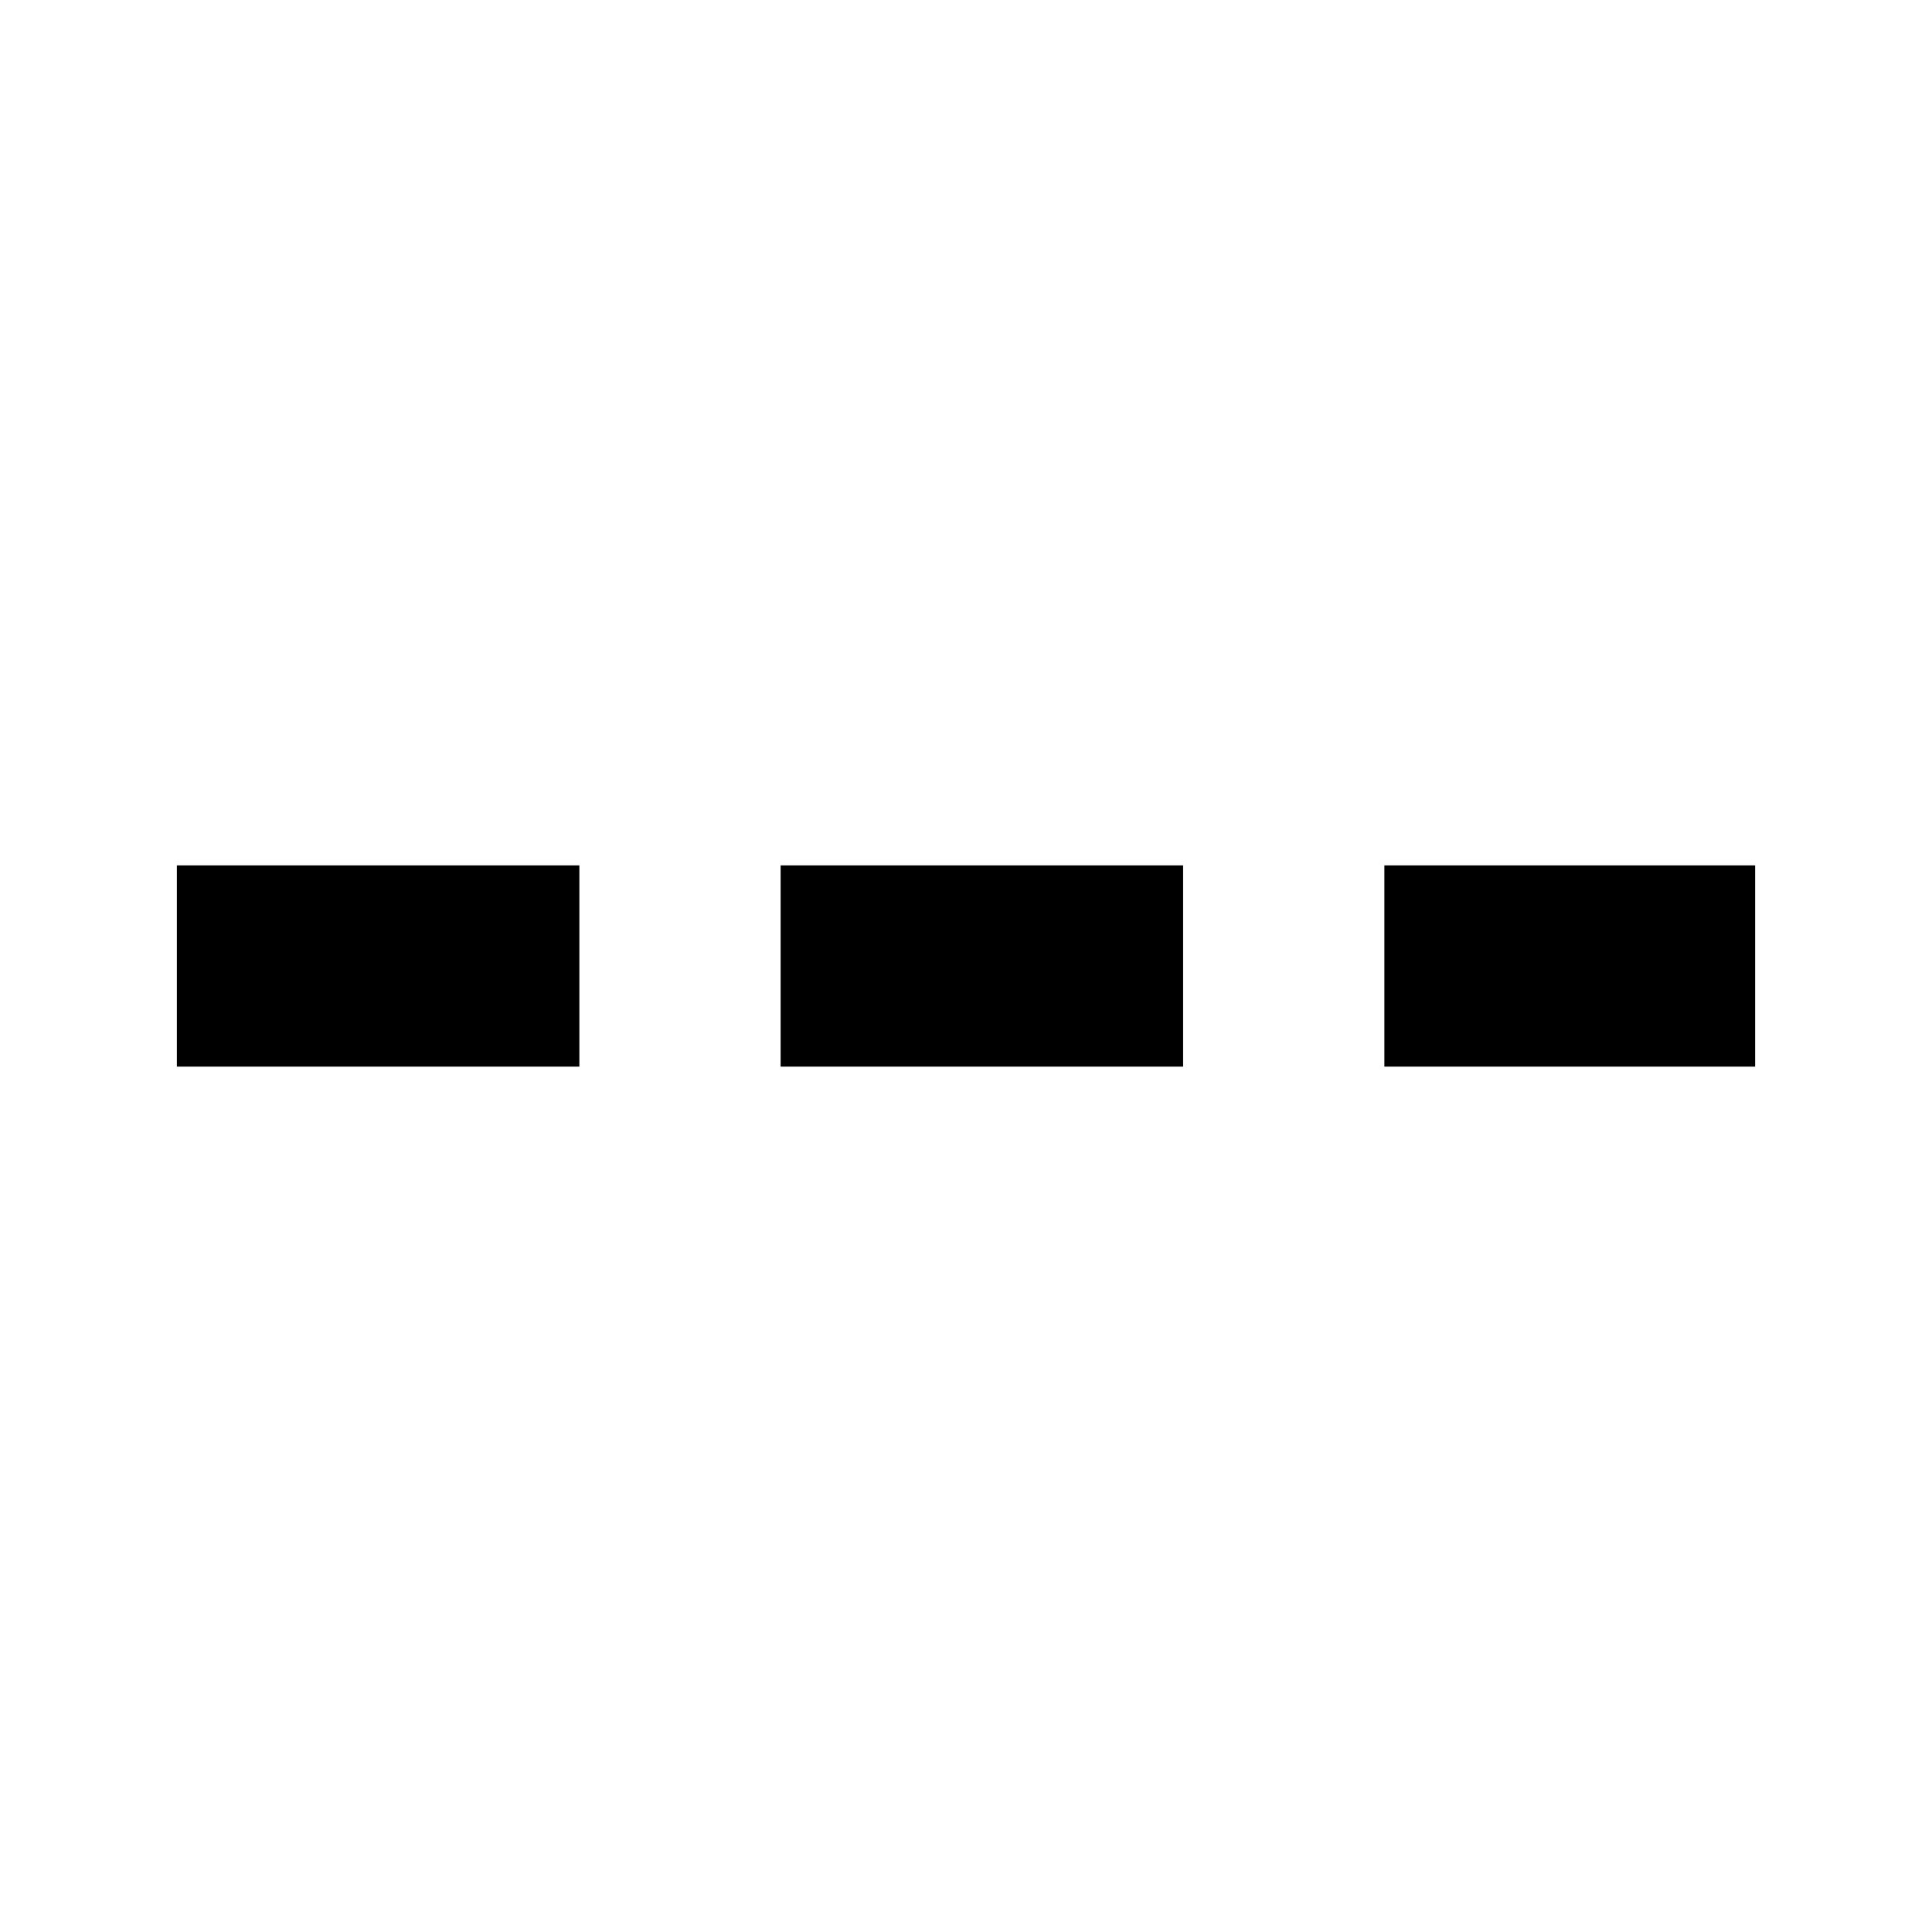
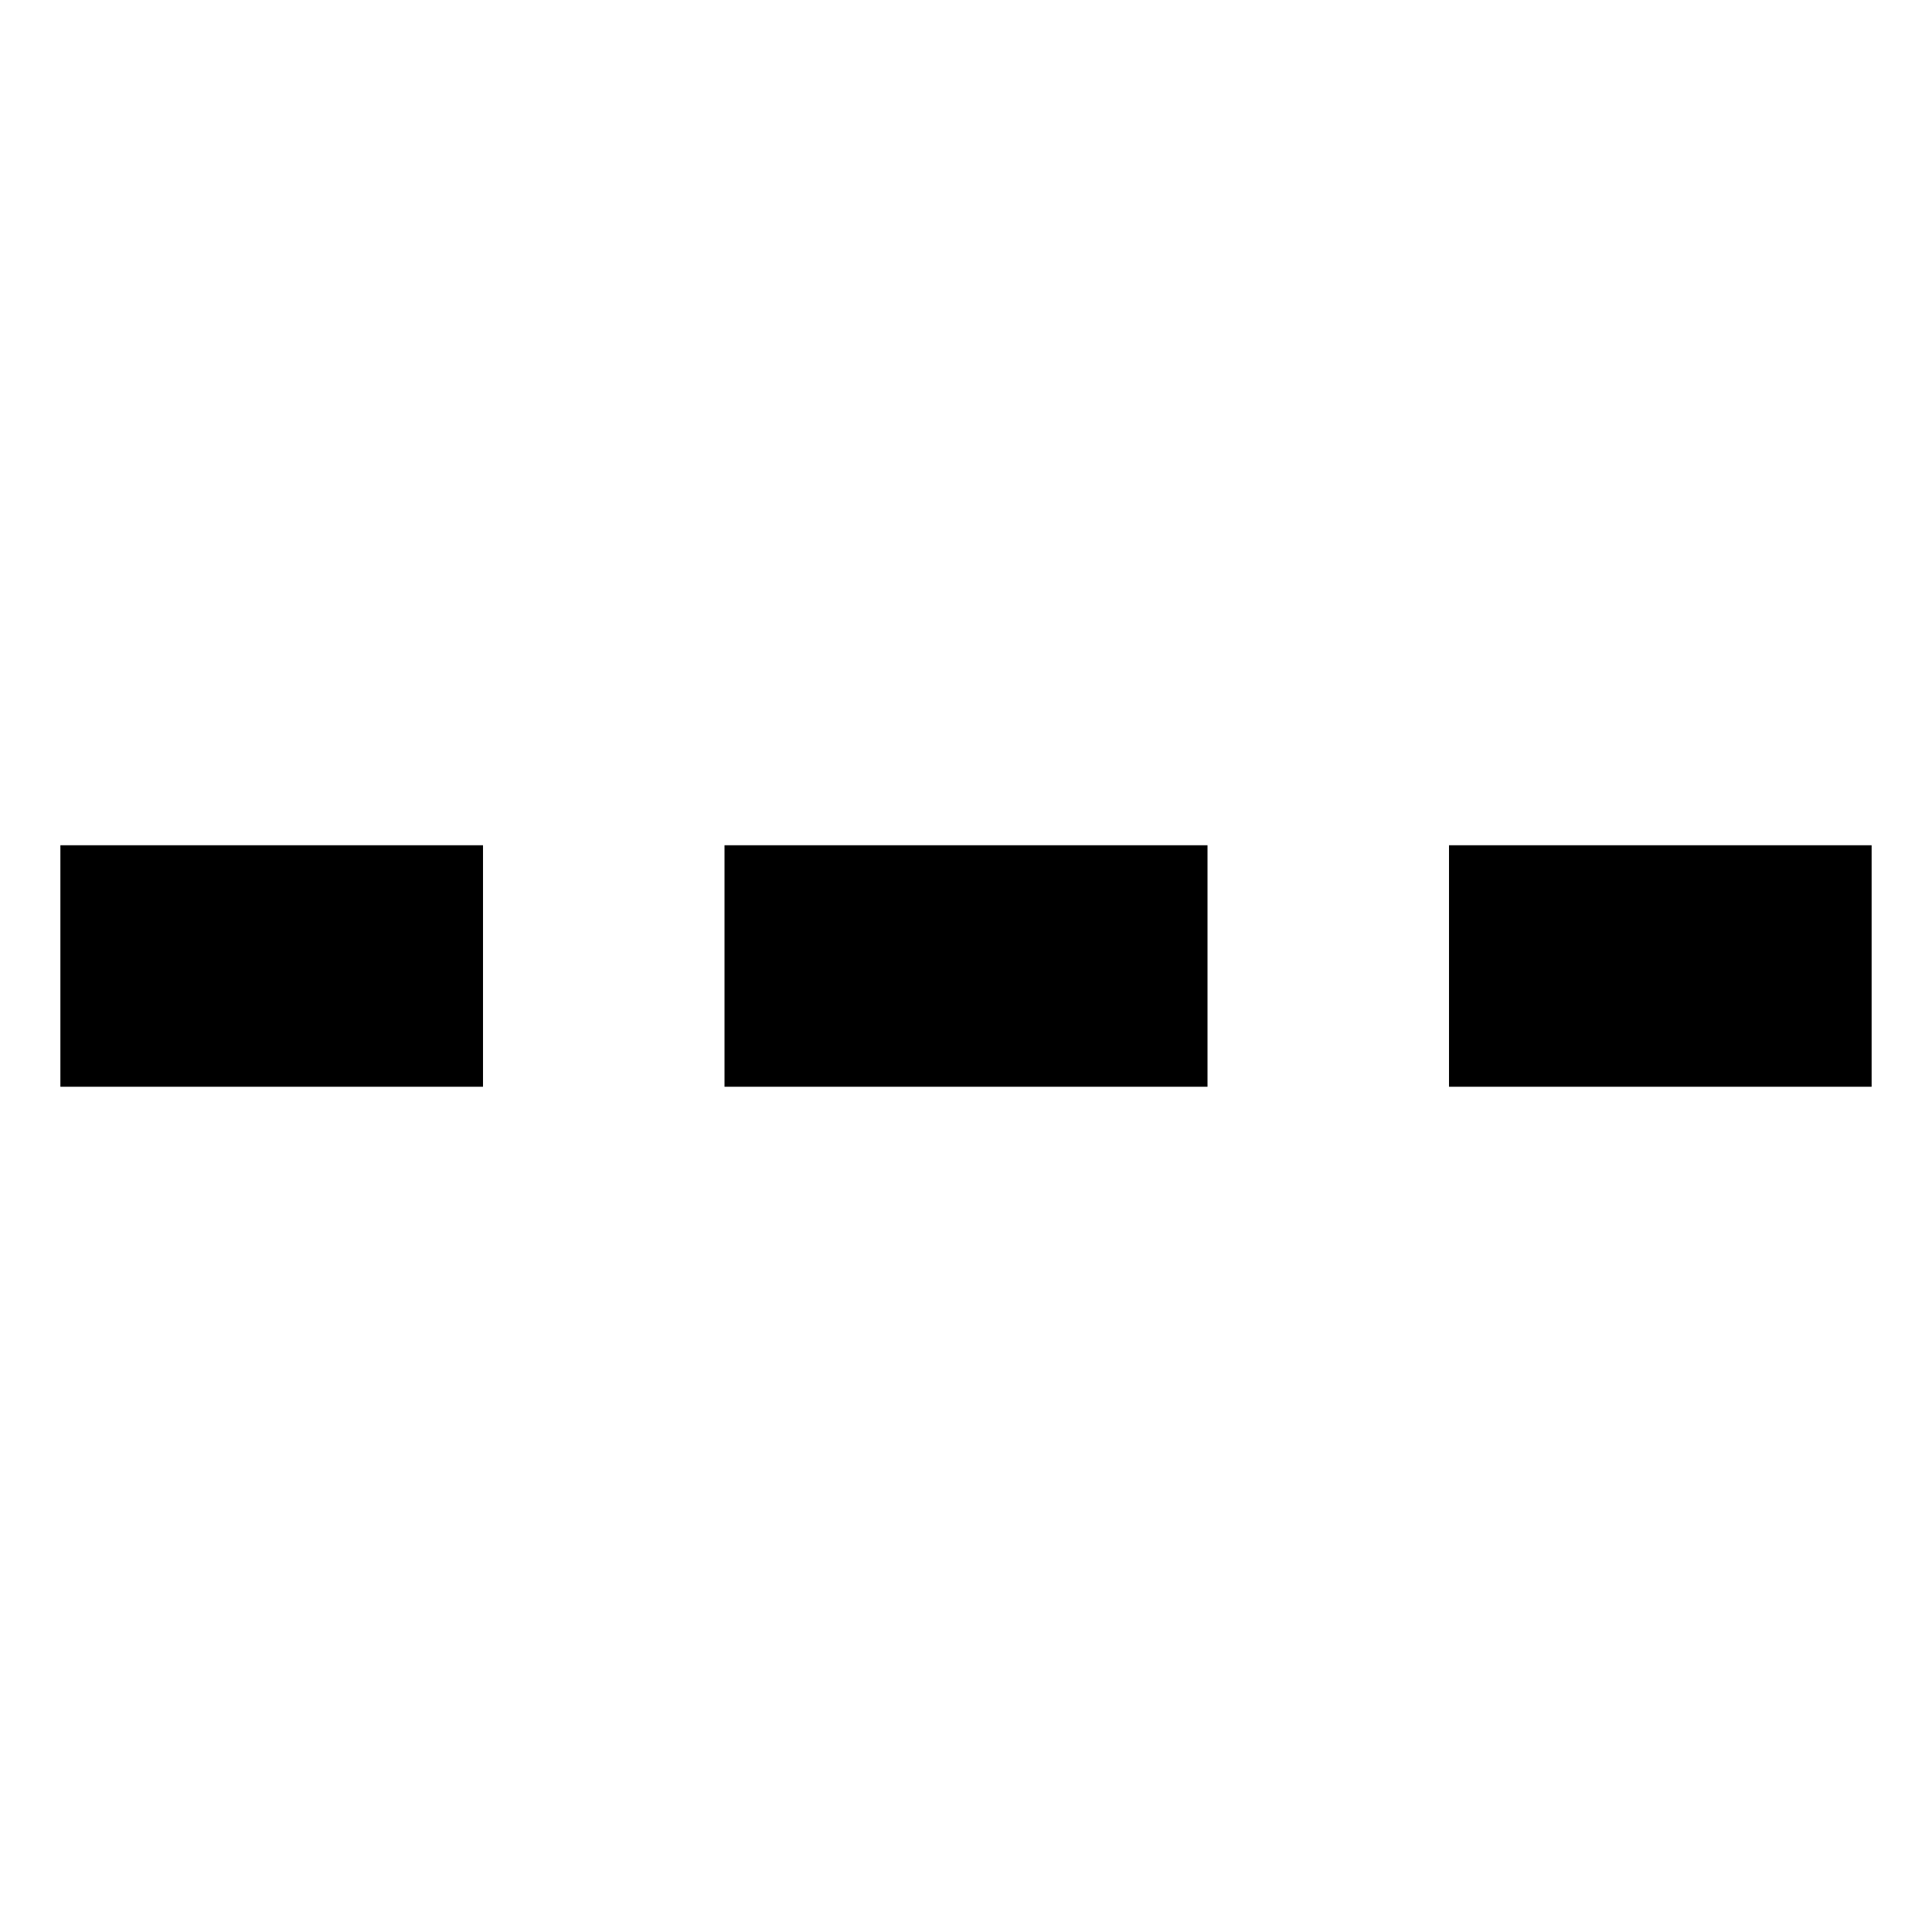
- <svg xmlns="http://www.w3.org/2000/svg" version="1.1" width="48" height="48" id="svg4024">
+ <svg xmlns="http://www.w3.org/2000/svg" version="1.1" width="64" height="64" id="svg4024">
  <defs id="defs4026" />
-   <g style="stroke:#000000;stroke-width:5;stroke-miterlimit:4;stroke-dasharray:10,5;stroke-opacity:1;stroke-dashoffset:0" transform="translate(-0.9788142)" id="g863">
-     <path style="fill:none;stroke:#000000;stroke-width:5;stroke-linecap:butt;stroke-linejoin:miter;stroke-miterlimit:4;stroke-dasharray:10,5;stroke-opacity:1;stroke-dashoffset:0" d="M 5.373,24 H 44.585" id="path819-8-8-7" />
+   <g style="stroke:#000000;stroke-width:8;stroke-miterlimit:4;stroke-dasharray:16,8;stroke-dashoffset:2;stroke-opacity:1" transform="translate(-0.9788142)" id="g863">
+     <path style="fill:none;stroke:#000000;stroke-width:8;stroke-linecap:butt;stroke-linejoin:miter;stroke-miterlimit:4;stroke-dasharray:16, 8;stroke-dashoffset:2;stroke-opacity:1" d="M 2.979,32 H 62.979" id="path819-8-8-7" />
  </g>
</svg>
